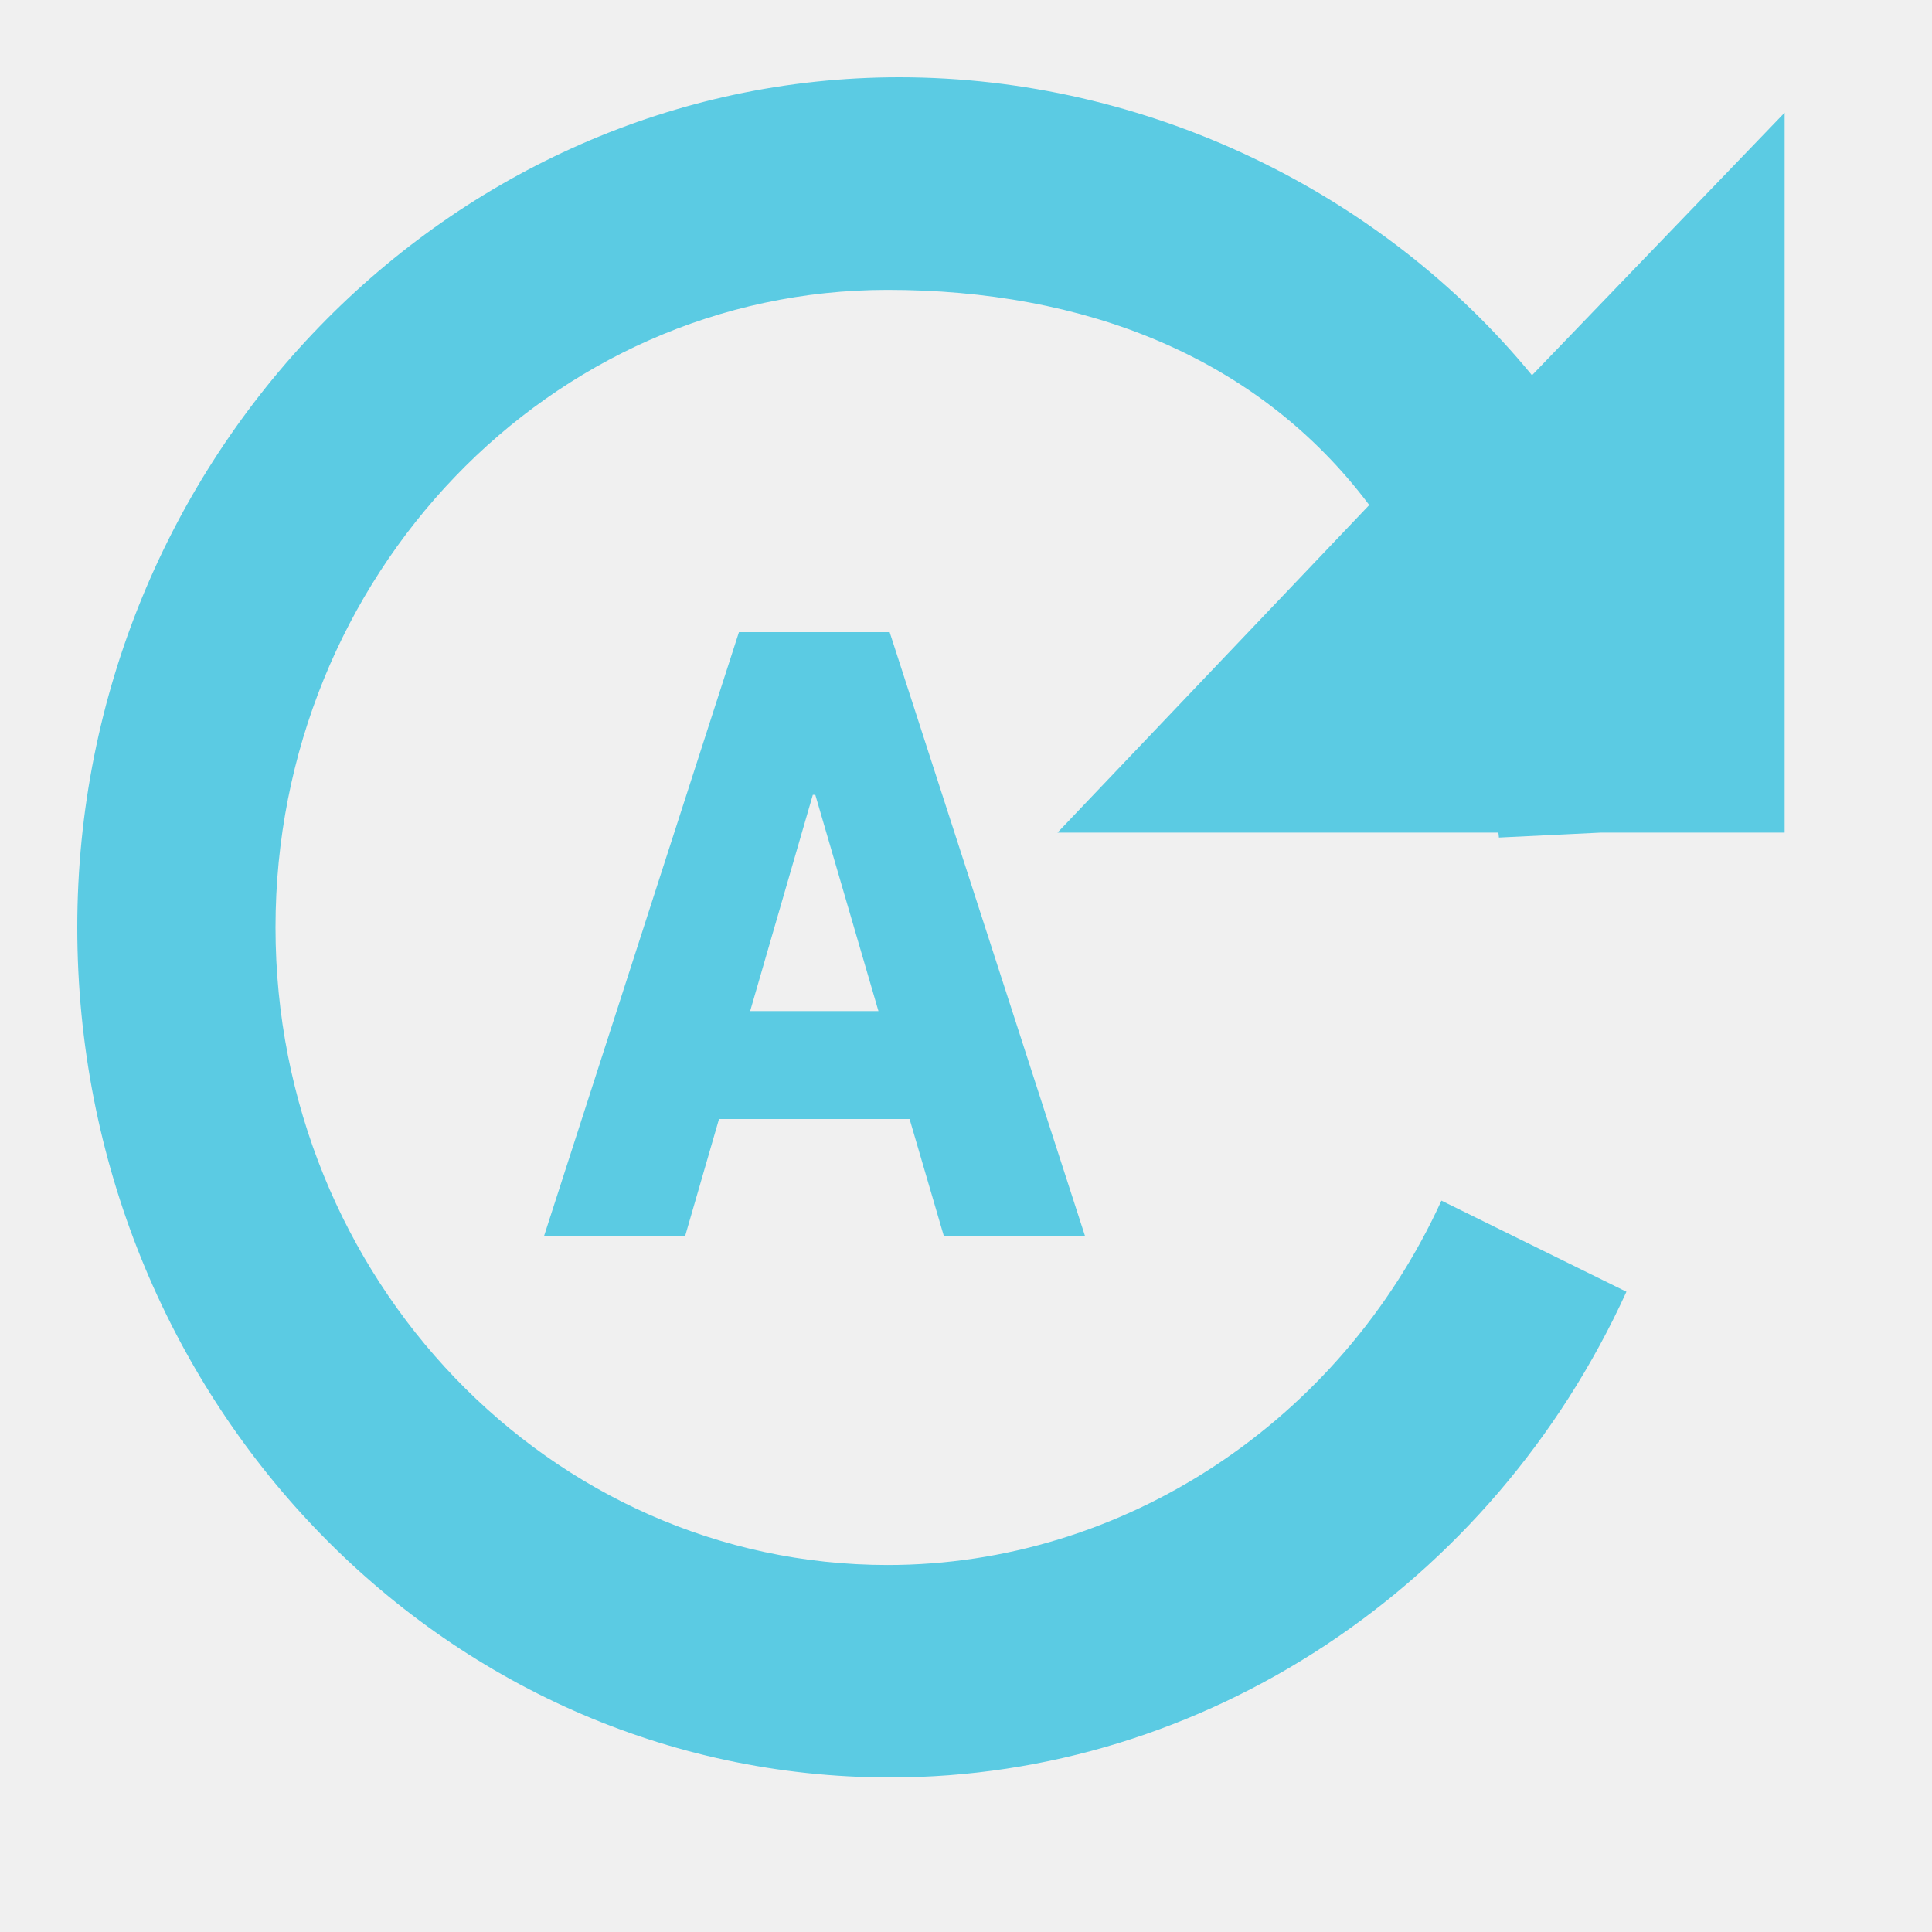
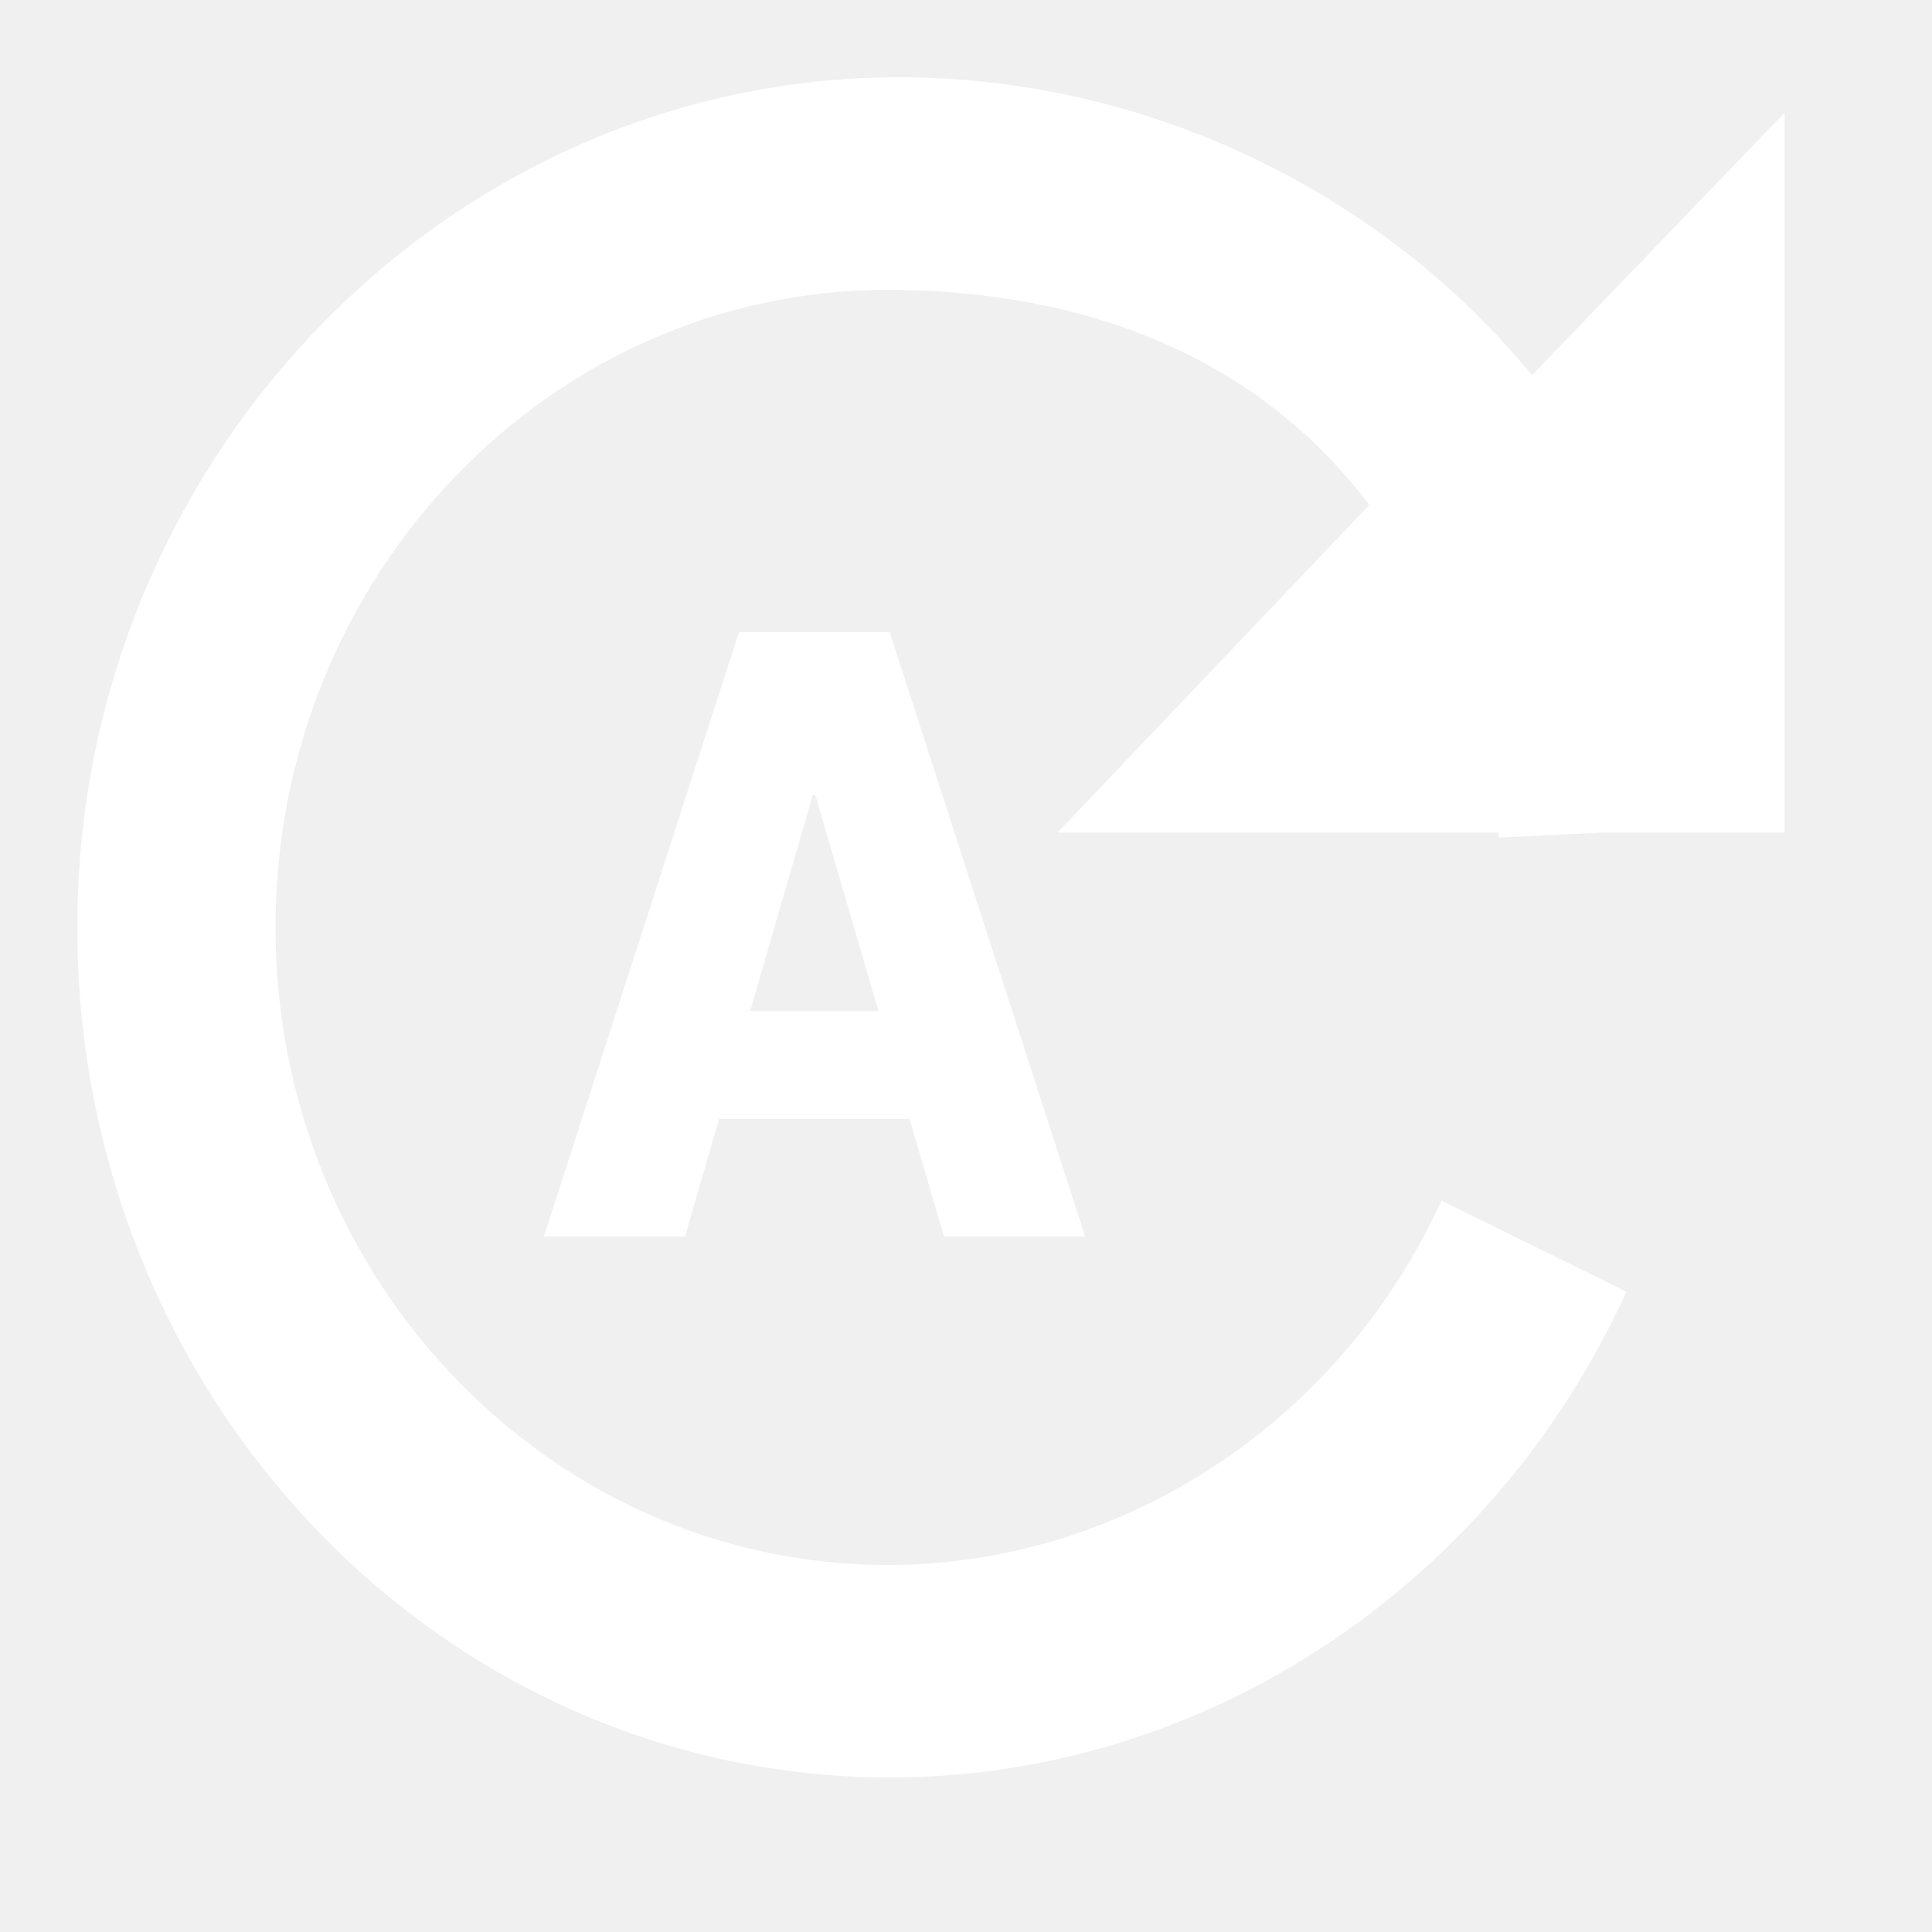
<svg xmlns="http://www.w3.org/2000/svg" width="25px" height="25px" viewBox="0 0 25 25" version="1.1">
  <defs />
  <g id="Symbols" stroke="none" stroke-width="1" fill="none" fill-rule="evenodd">
    <g id="Desktop---Header" transform="translate(-981, -80)">
-       <g id="Accessiblity" transform="translate(922, 81)" fill="#5BCBE3">
+       <g id="Accessiblity" transform="translate(922, 81)" fill="#FFFFFF">
        <g id="Group-2" transform="translate(60, 0)">
          <path d="M18.389,9.774 C18.389,9.774 18.395,9.816 18.396,9.838 L19.714,9.774 L22.093,9.774 L22.093,0.458 L18.824,3.856 C16.885,1.491 13.849,0 10.636,0 C4.813,0 0,4.934 0,11 C0,17.066 4.698,22 10.521,22 C14.577,22 18.305,19.533 20.046,15.715 L17.652,14.536 C16.345,17.4 13.529,19.251 10.487,19.251 C6.12,19.251 2.565,15.549 2.565,11.001 C2.565,6.452 6.117,2.751 10.484,2.751 C13.016,2.751 15.267,3.604 16.718,5.535 L12.684,9.774 L18.389,9.774 L18.389,9.774 Z" id="refresh" />
          <path d="M10.77,13.48 L8.304,13.48 L7.864,15 L6.038,15 L8.562,7.18 L10.512,7.18 L13.042,15 L11.215,15 L10.77,13.48 Z M8.707,12.083 L10.367,12.083 L9.55,9.285 L9.518,9.285 L8.707,12.083 Z" id="A" />
        </g>
      </g>
    </g>
  </g>
</svg>
